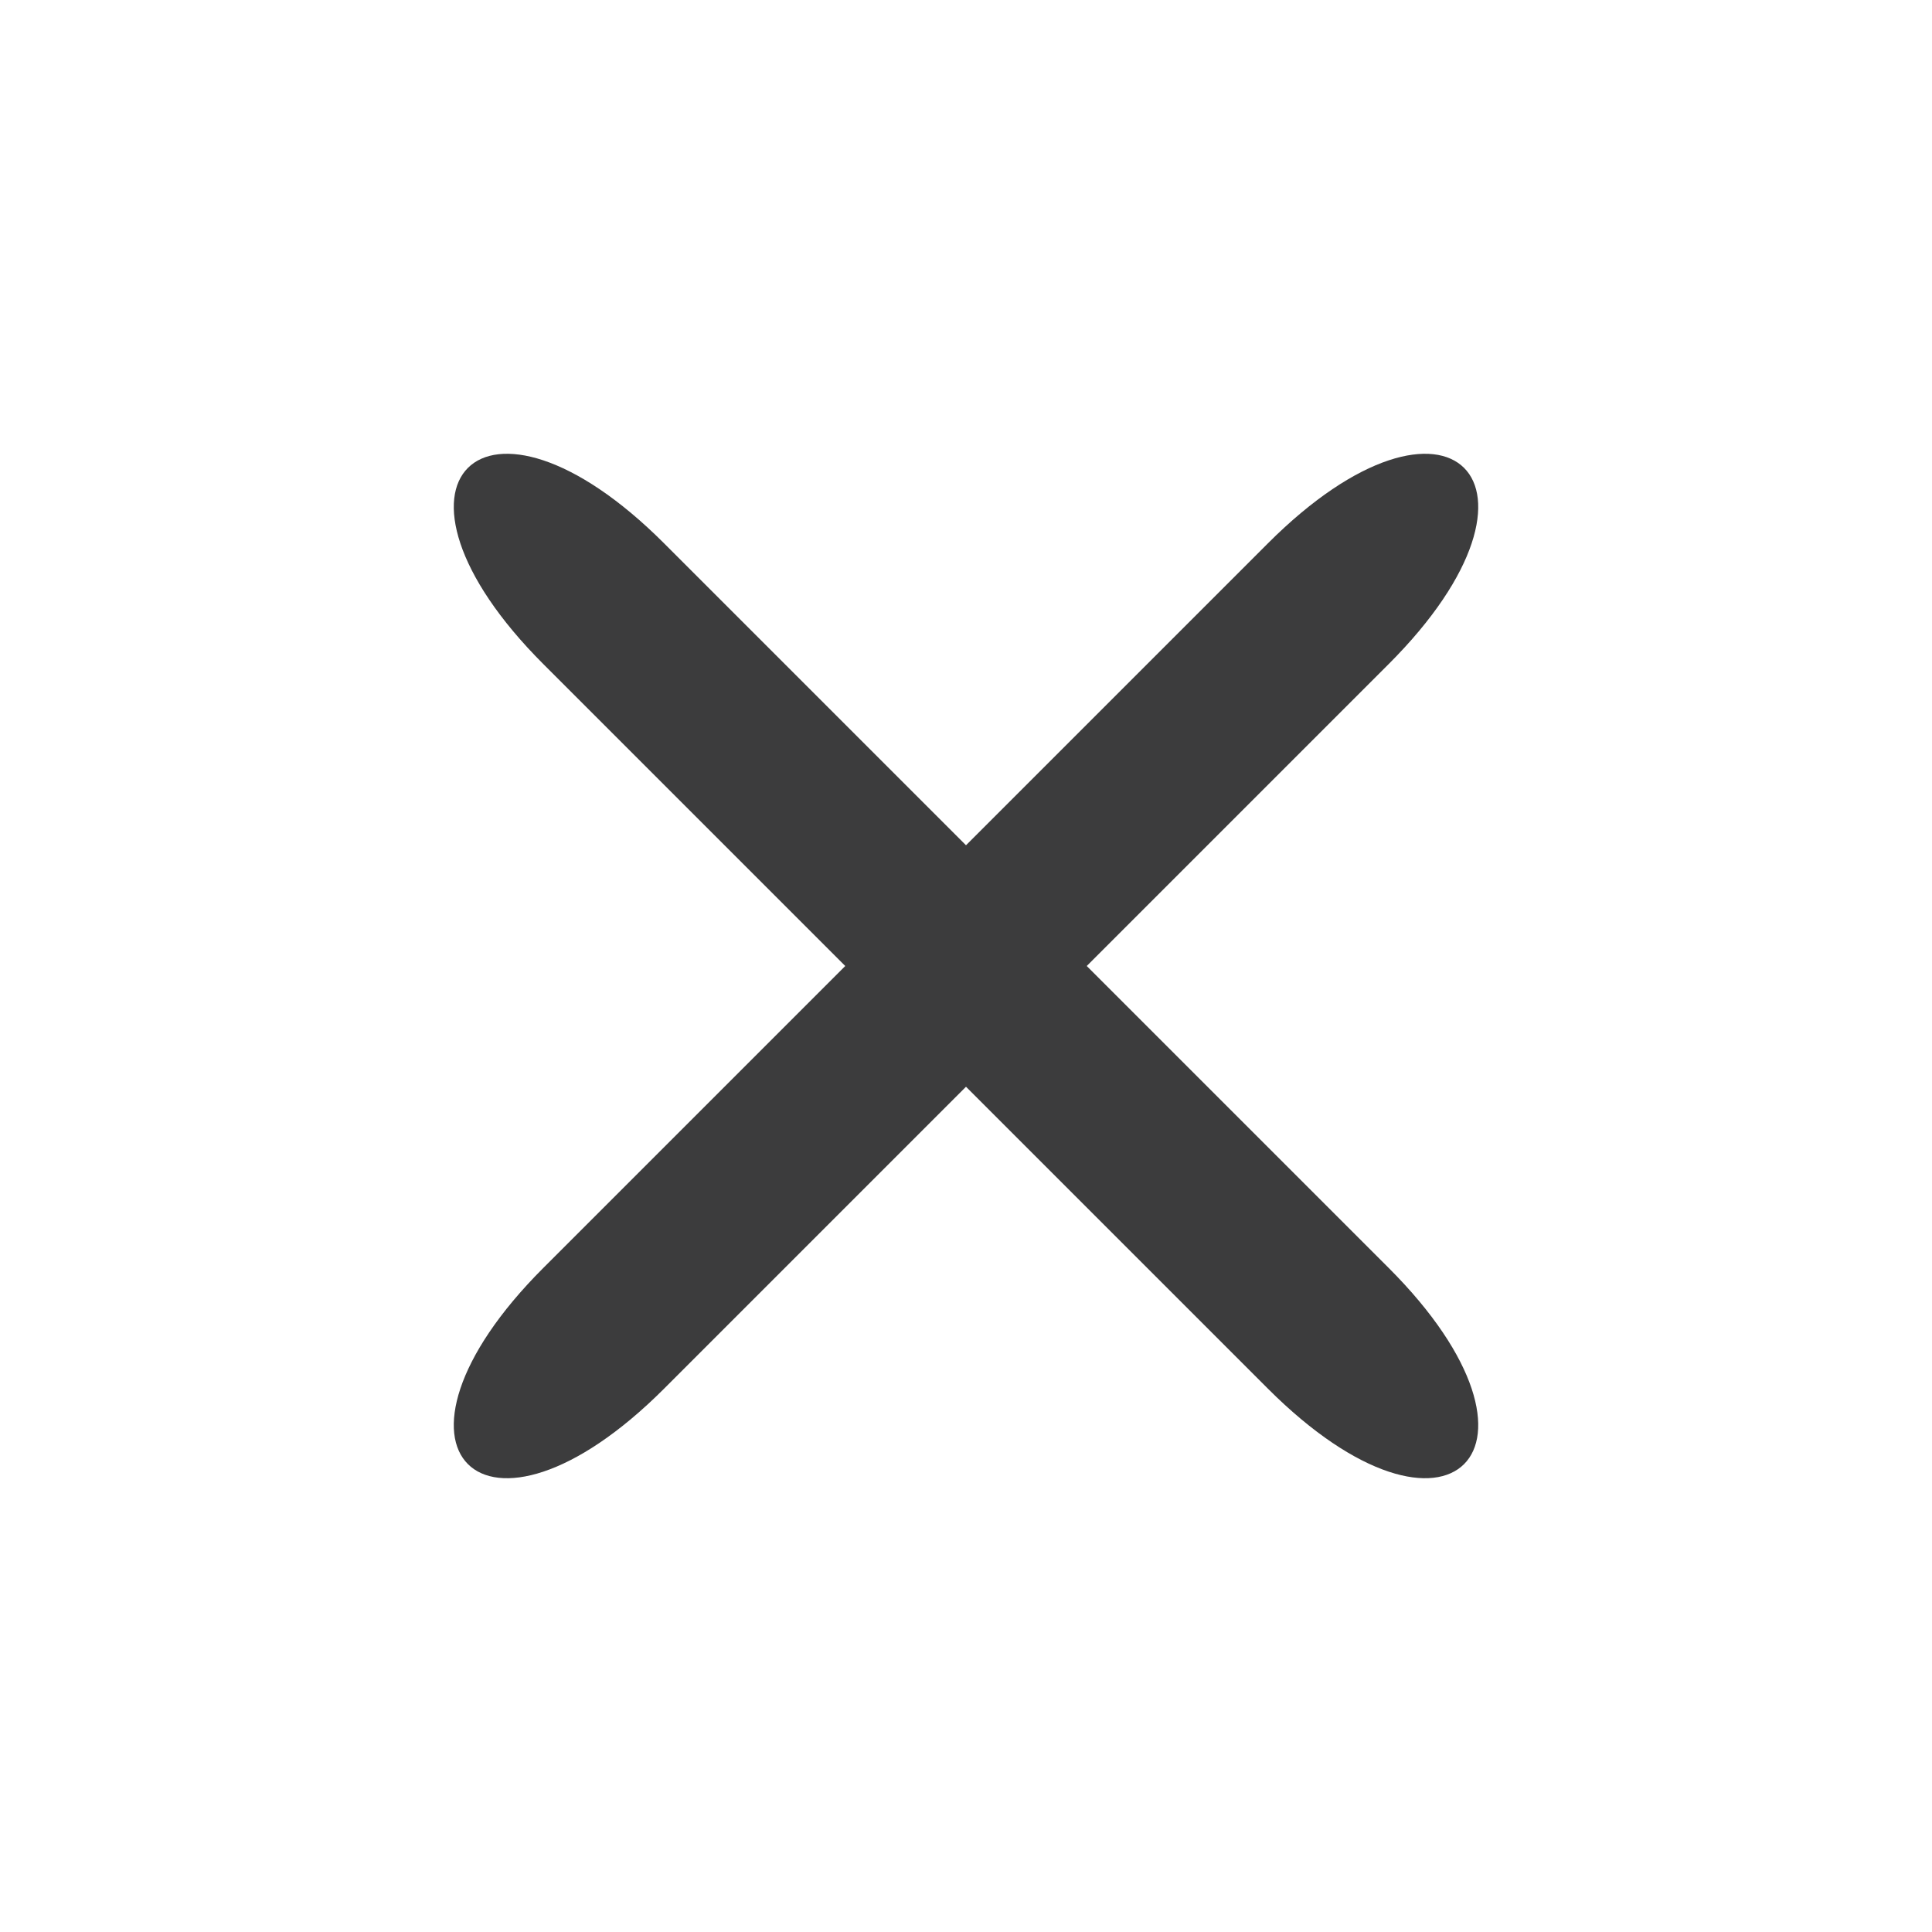
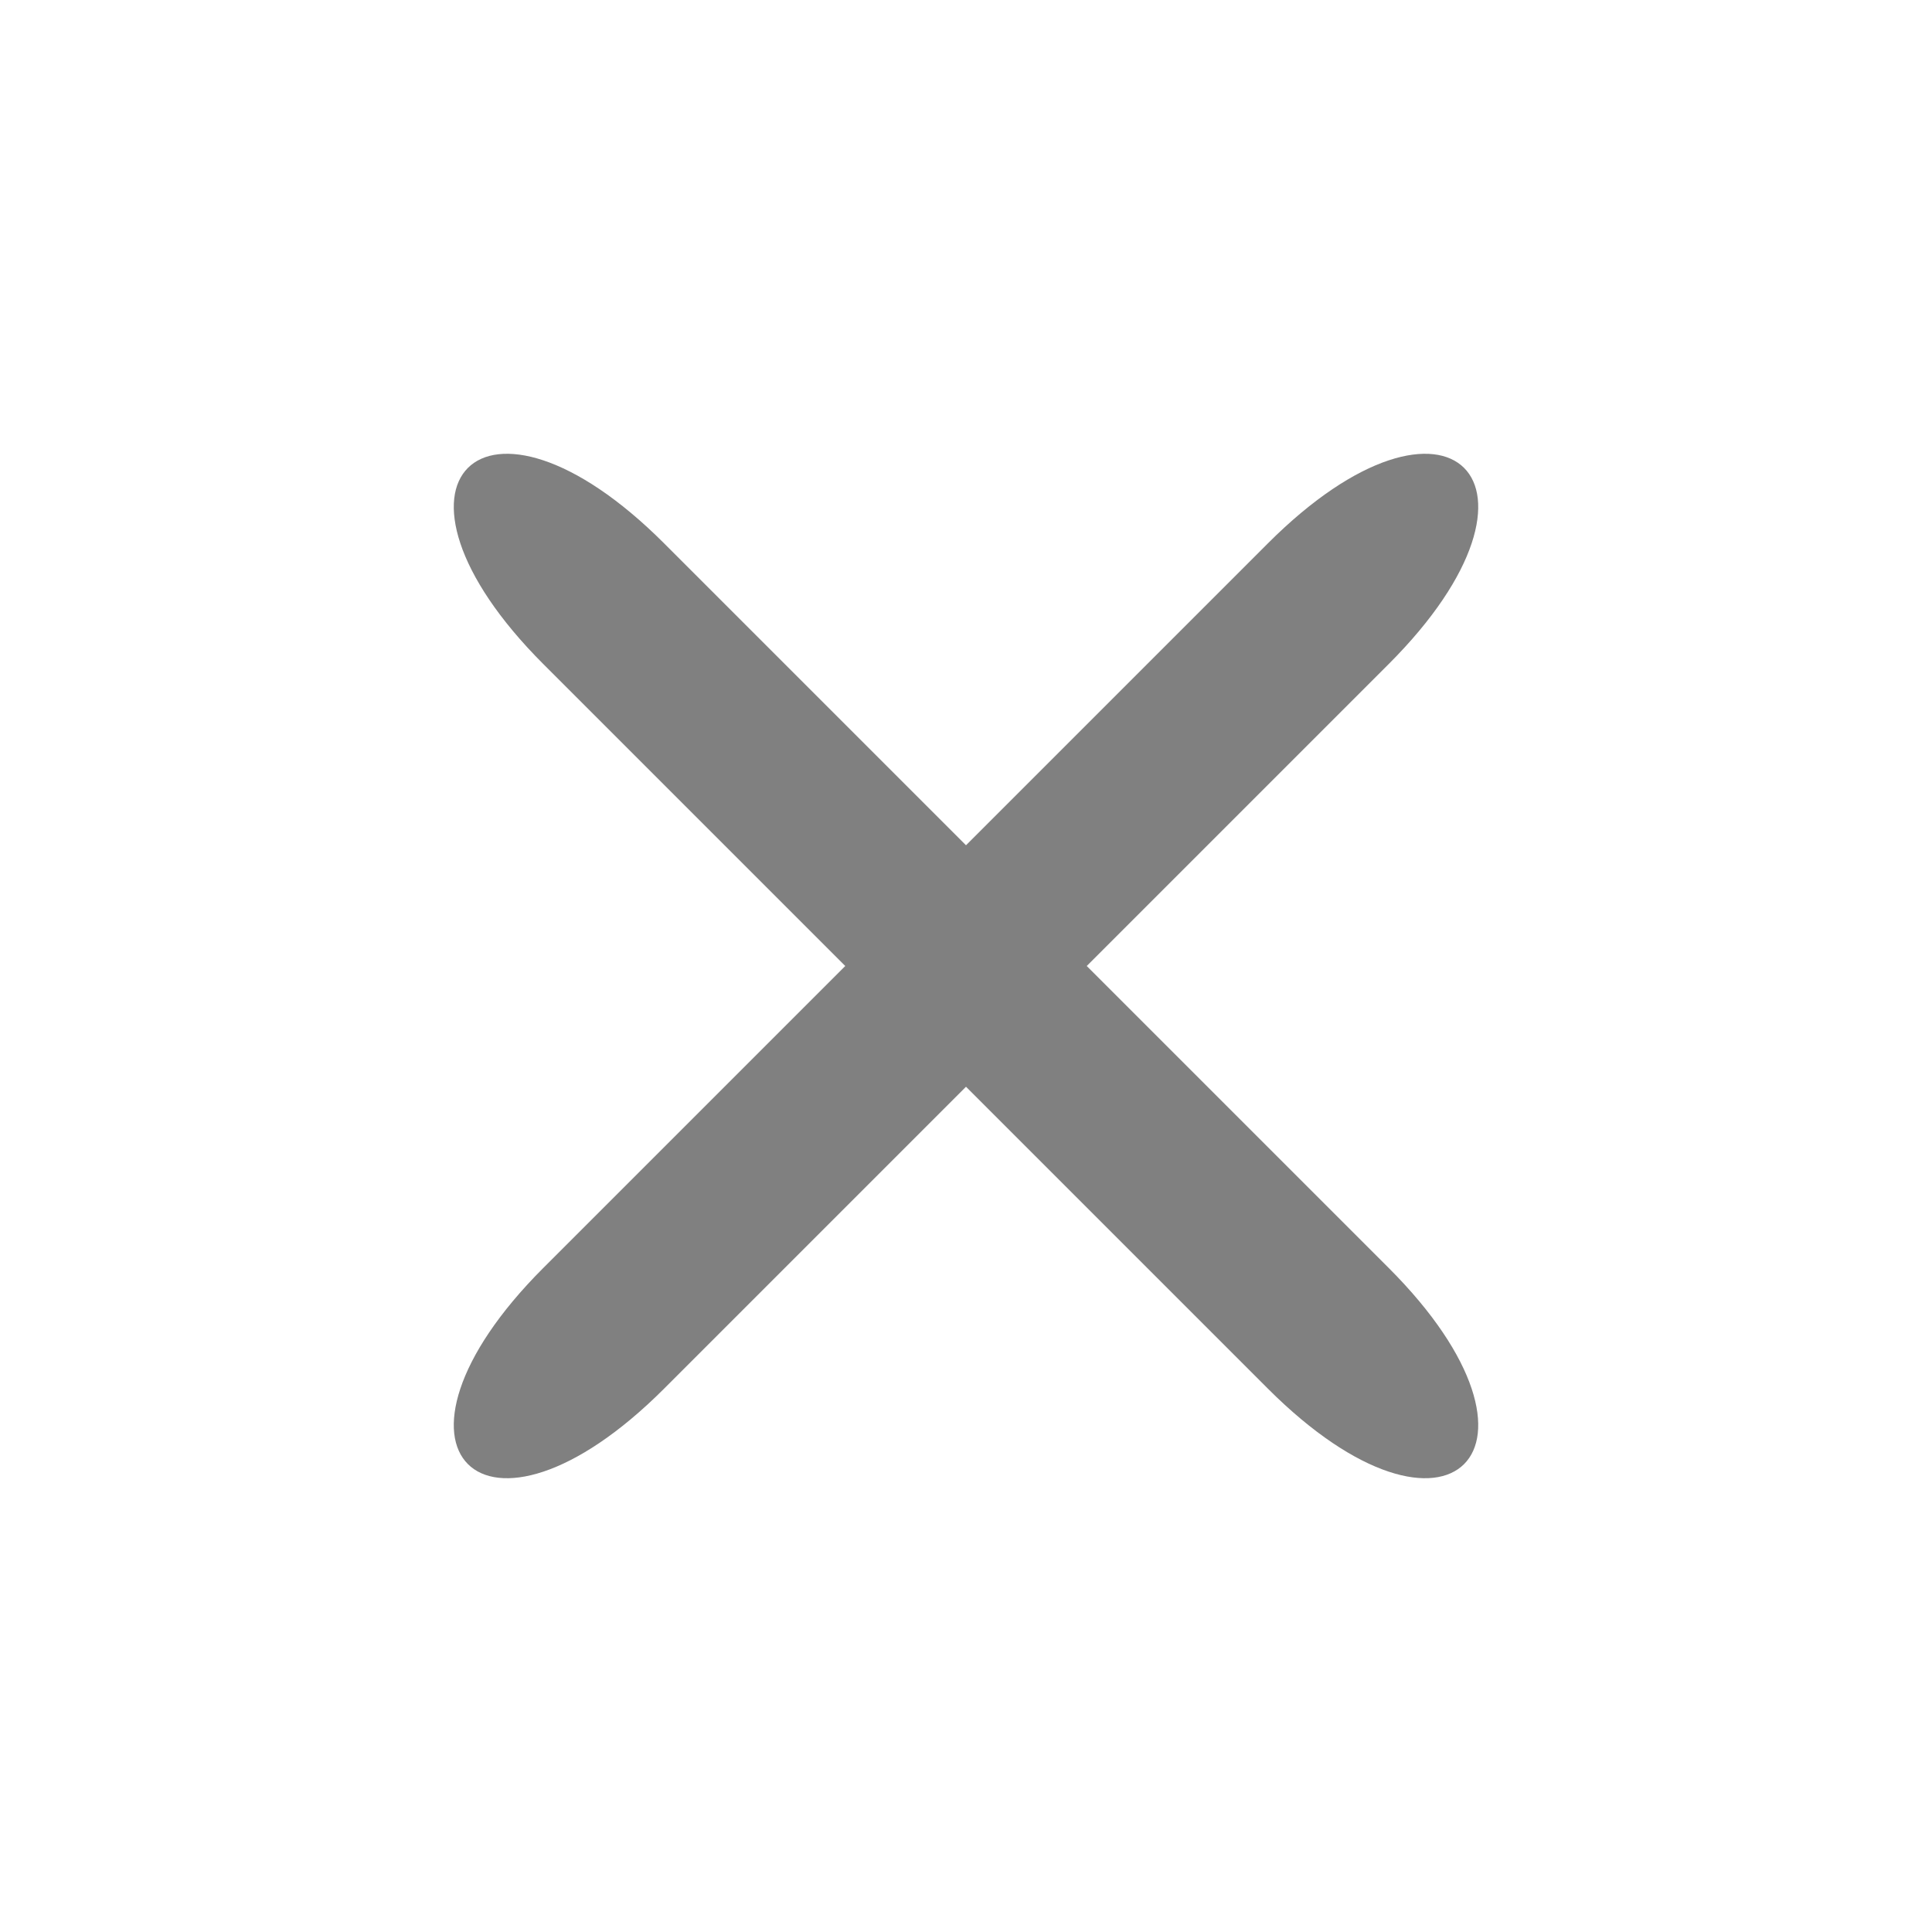
<svg xmlns="http://www.w3.org/2000/svg" width="96" height="96" viewBox="0 0 96 96" version="1.1" id="svg10">
  <defs id="defs14" />
-   <path d="M 27,33 42,48 27,63 c -9,9 -3,15 6,6 L 48,54 63,69 c 9,9 15,3 6,-6 L 54,48 69,33 c 9,-9 3,-15 -6,-6 L 48,42 33,27 c -9,-9 -15,-3 -6,6 z" id="path820" style="fill:#0c0c0d;fill-opacity:0.8" />
+   <path d="M 27,33 42,48 27,63 c -9,9 -3,15 6,6 L 48,54 63,69 c 9,9 15,3 6,-6 L 54,48 69,33 c 9,-9 3,-15 -6,-6 L 48,42 33,27 c -9,-9 -15,-3 -6,6 z" id="path820" style="fill:#808080;fill-opacity:1" />
</svg>
